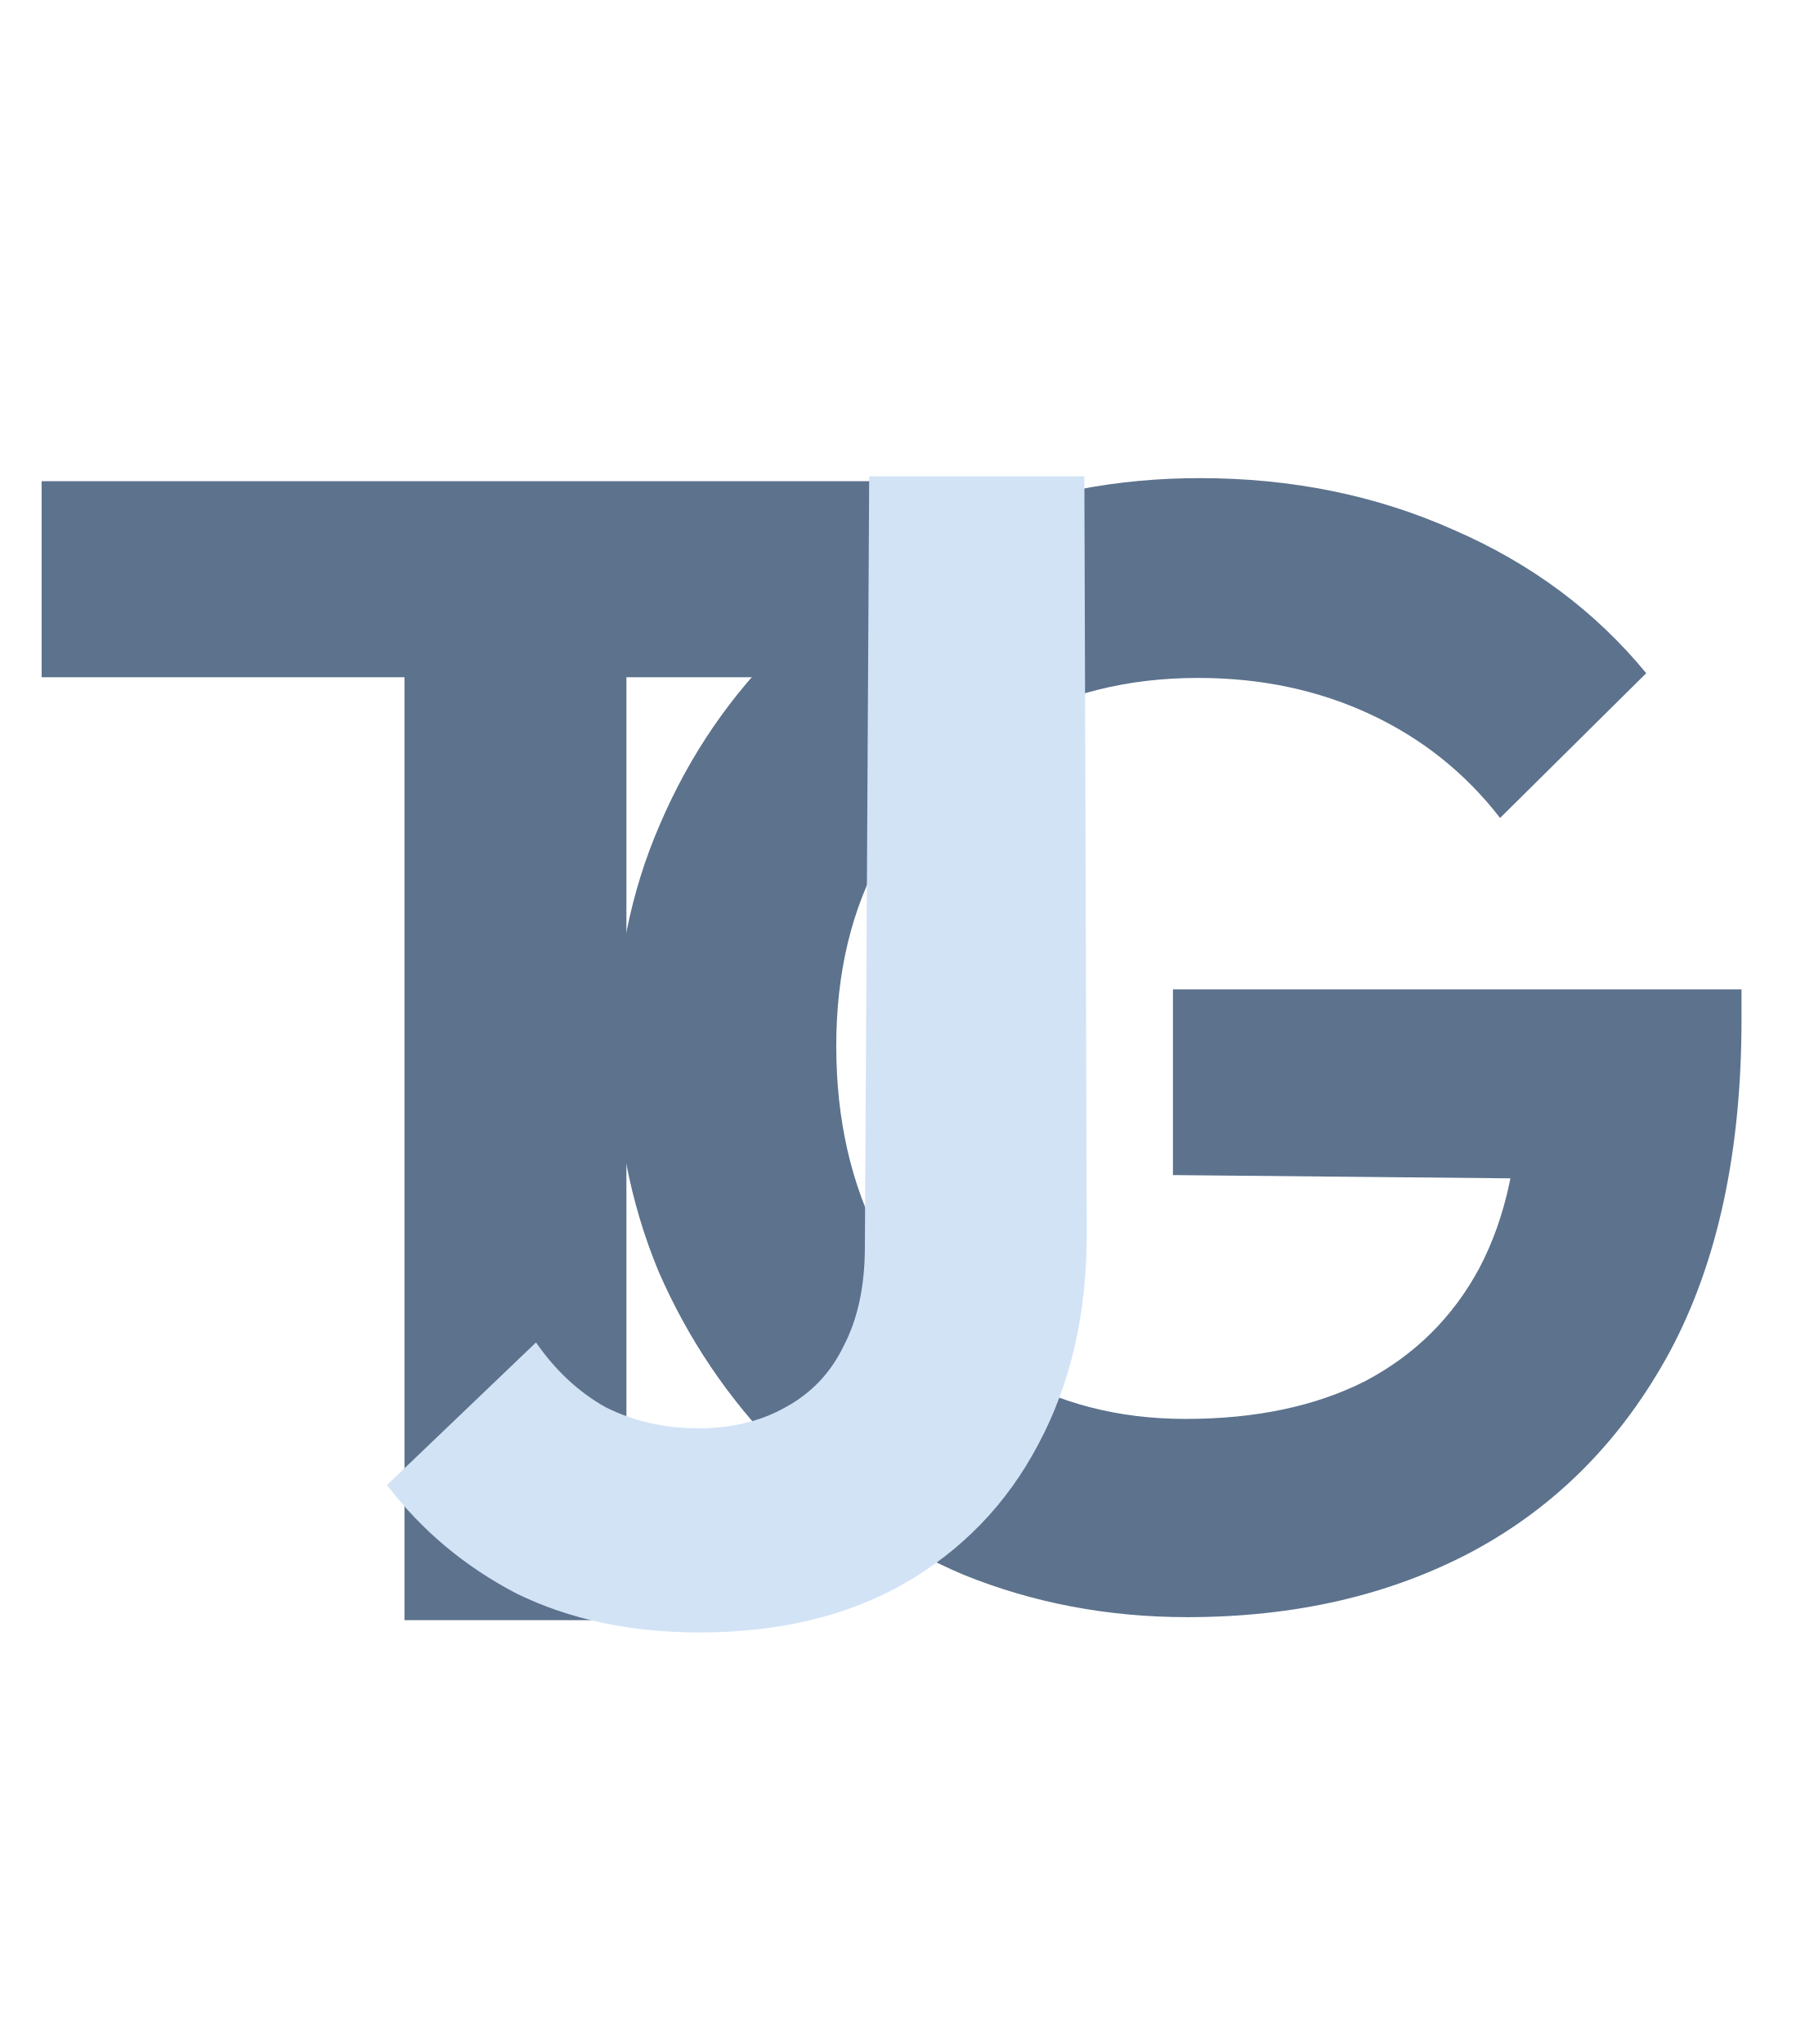
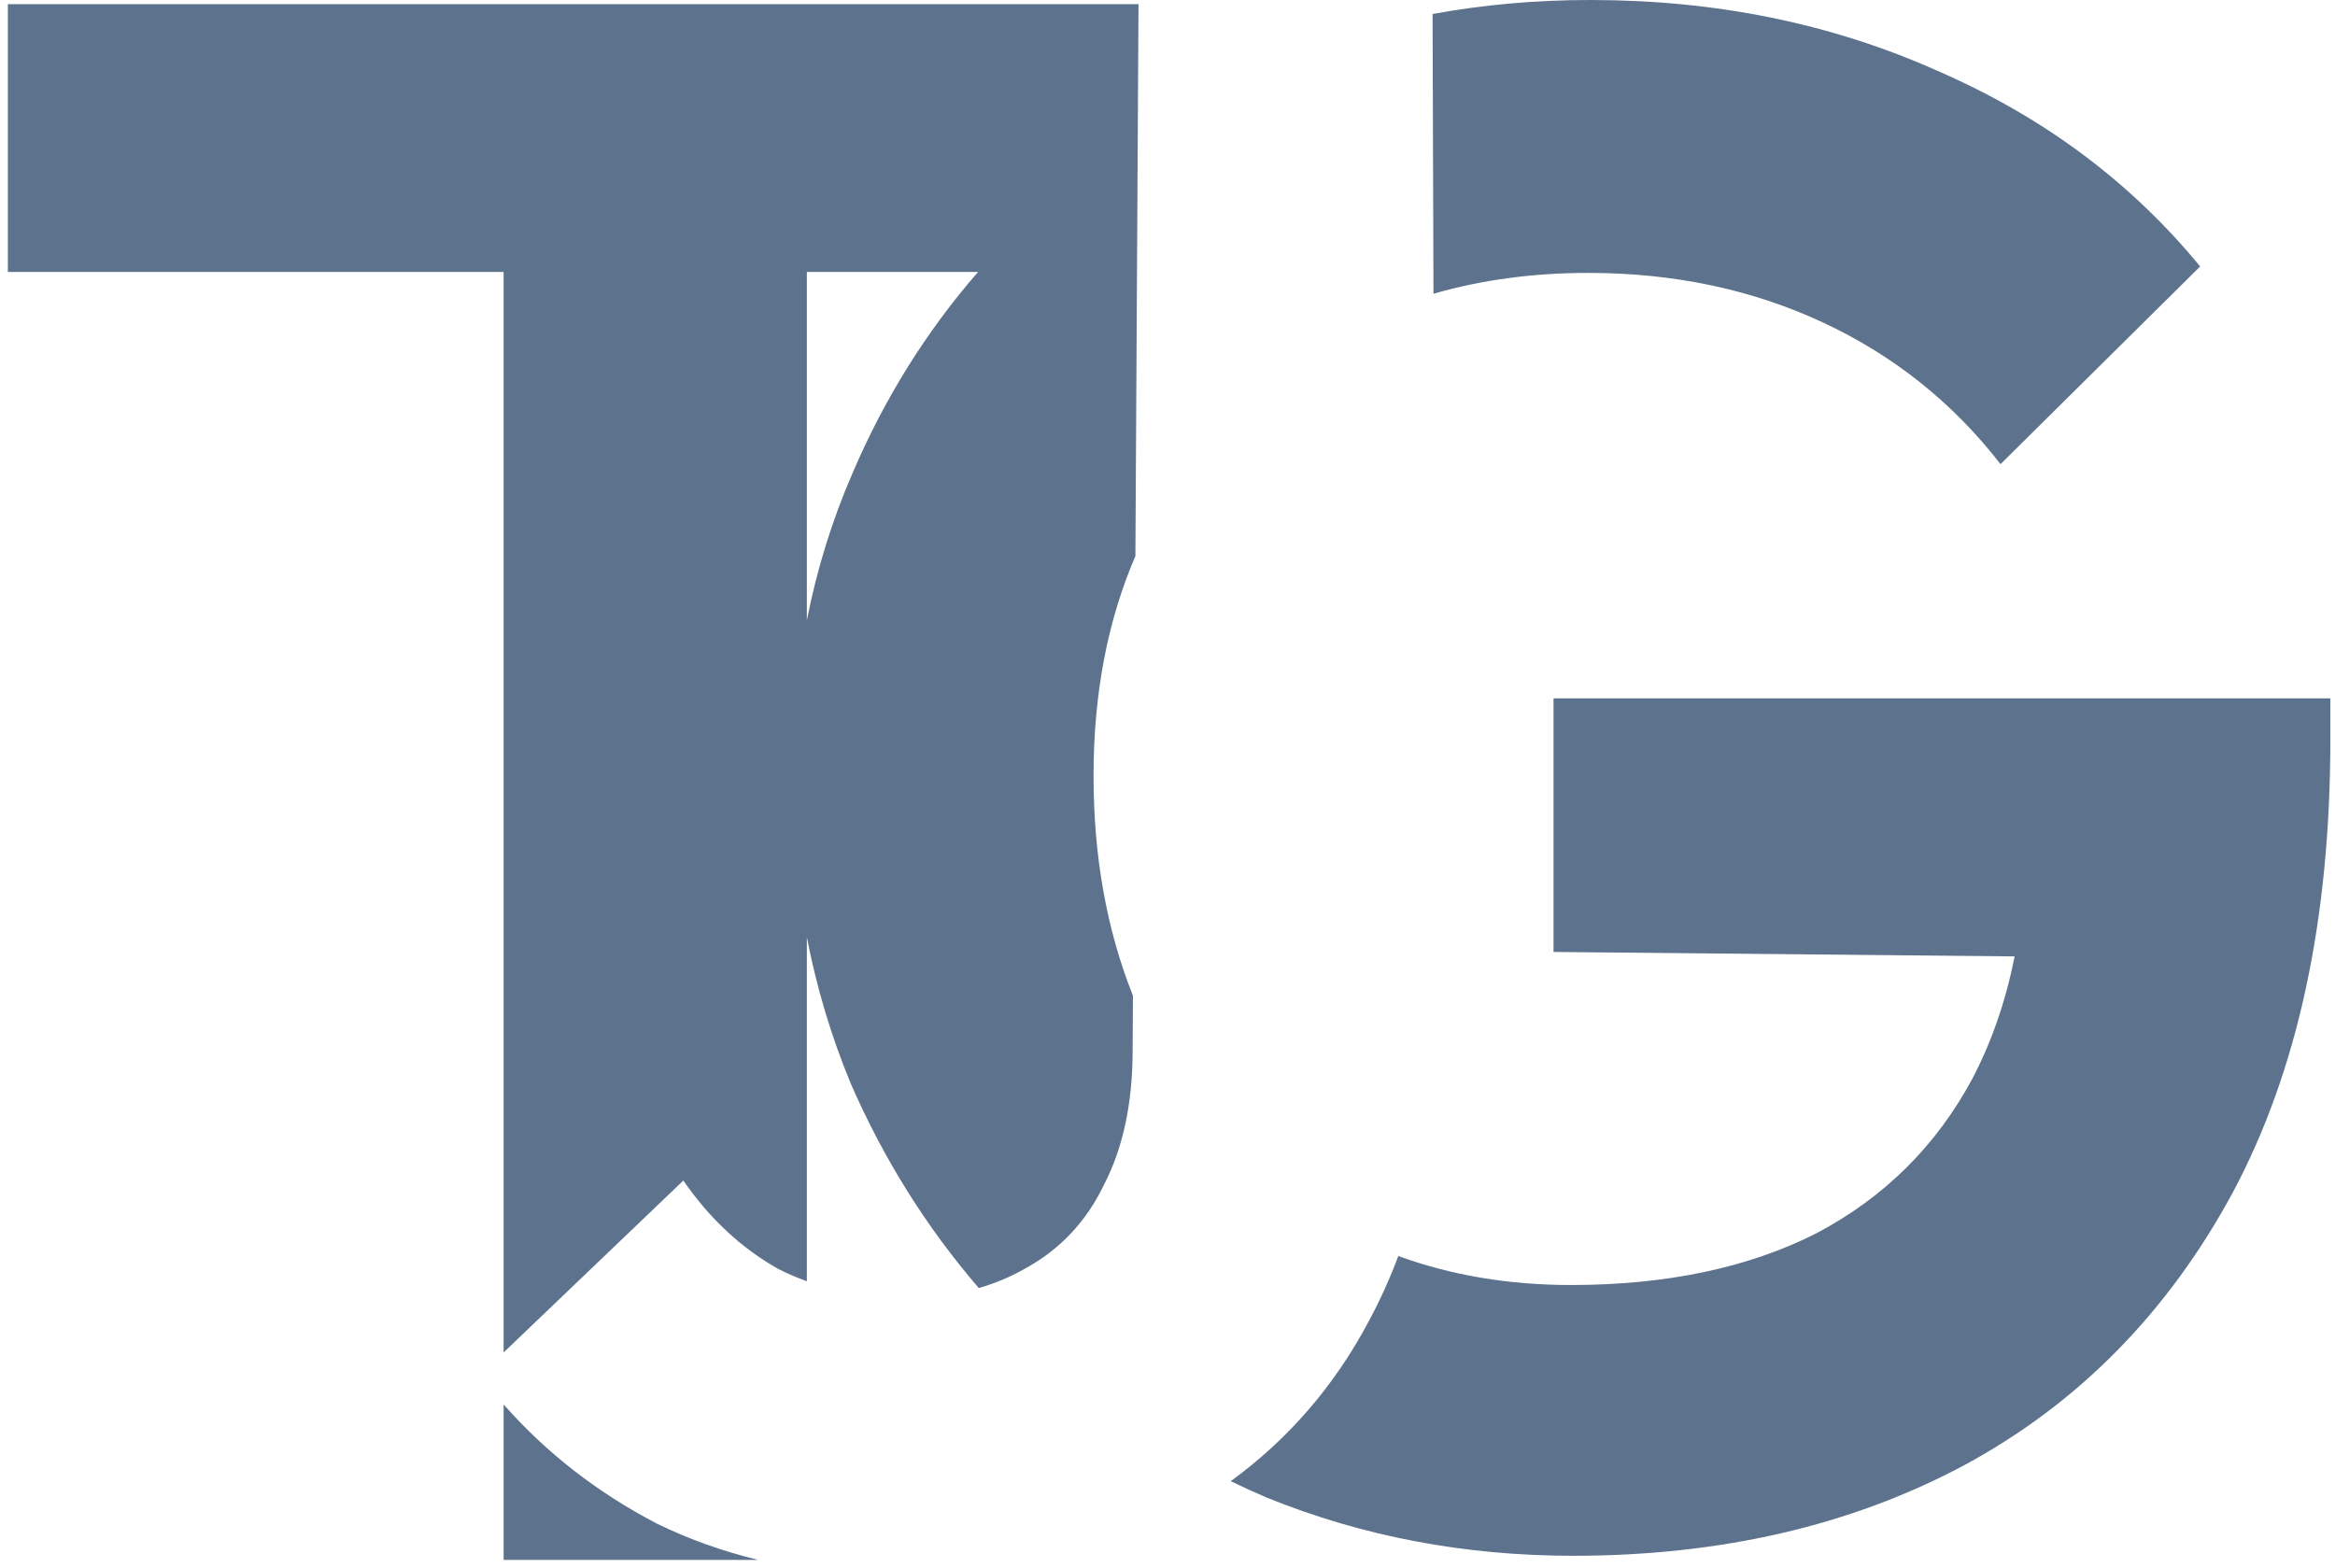
- <svg xmlns="http://www.w3.org/2000/svg" width="151" height="171" viewBox="0 0 151 171" fill="none">
-   <path d="M33.843 135.542V42.289H52.413V135.542H33.843ZM3.482 56.657V40.256H82.774V56.657H3.482Z" fill="#5C728D" />
-   <path d="M99.338 135.29C92.694 135.29 86.448 134.105 80.602 131.736C74.843 129.279 69.749 125.857 65.32 121.47C60.979 117.083 57.568 112.038 55.088 106.334C52.696 100.543 51.5 94.314 51.5 87.645C51.5 80.889 52.74 74.659 55.221 68.956C57.701 63.164 61.156 58.119 65.586 53.82C70.015 49.432 75.198 46.054 81.133 43.685C87.069 41.228 93.491 40 100.401 40C108.108 40 115.195 41.448 121.663 44.343C128.13 47.151 133.489 51.144 137.742 56.32L125.516 68.429C122.593 64.656 118.961 61.761 114.62 59.742C110.279 57.724 105.495 56.715 100.268 56.715C94.333 56.715 89.062 58.031 84.455 60.664C79.937 63.208 76.394 66.806 73.825 71.456C71.255 76.019 69.971 81.371 69.971 87.513C69.971 93.656 71.211 99.096 73.692 103.834C76.261 108.484 79.716 112.126 84.056 114.758C88.486 117.39 93.535 118.706 99.205 118.706C105.052 118.706 110.058 117.653 114.221 115.548C118.385 113.354 121.574 110.195 123.789 106.071C126.004 101.86 127.111 96.727 127.111 90.672L138.938 98.701L98.142 98.306V82.775H145.715V85.276C145.715 96.332 143.721 105.588 139.735 113.047C135.748 120.417 130.256 125.989 123.257 129.762C116.347 133.447 108.374 135.29 99.338 135.29Z" fill="#5C728D" />
-   <path d="M58.539 136.57C52.756 136.57 47.651 135.486 43.223 133.317C38.886 131.058 35.271 128.031 32.38 124.236L44.849 112.308C46.476 114.658 48.419 116.465 50.678 117.73C53.027 118.905 55.602 119.492 58.404 119.492C61.205 119.492 63.645 118.905 65.723 117.73C67.892 116.555 69.518 114.839 70.602 112.58C71.777 110.32 72.365 107.564 72.365 104.311L72.726 39.849H90.73L90.934 103.227C90.934 109.914 89.578 115.787 86.868 120.848C84.247 125.817 80.497 129.703 75.618 132.504C70.828 135.215 65.135 136.57 58.539 136.57Z" fill="#D3E3F6" />
+ <svg xmlns="http://www.w3.org/2000/svg" width="143" height="96" viewBox="0 0 143 96" fill="none">
+   <path d="M75.372 90.721C76.104 91.076 76.847 91.414 77.602 91.736C83.448 94.105 89.694 95.29 96.338 95.29C105.374 95.29 113.347 93.447 120.257 89.762C127.256 85.989 132.748 80.417 136.735 73.047C140.721 65.588 142.715 56.332 142.715 45.276V42.775H95.142V58.306L123.381 58.579C122.83 61.337 121.966 63.834 120.789 66.071C118.574 70.195 115.385 73.354 111.221 75.548C107.058 77.653 102.052 78.706 96.205 78.706C92.403 78.706 88.879 78.114 85.635 76.93C85.129 78.286 84.54 79.592 83.868 80.848C81.764 84.837 78.932 88.128 75.372 90.721Z" fill="#5C728D" />
+   <path fill-rule="evenodd" clip-rule="evenodd" d="M69.534 34.061C67.825 38.02 66.971 42.504 66.971 47.513C66.971 52.459 67.775 56.95 69.383 60.985L69.365 64.311C69.365 67.564 68.777 70.32 67.602 72.58C66.518 74.839 64.892 76.555 62.723 77.73C61.858 78.219 60.931 78.606 59.941 78.891C56.713 75.137 54.096 70.951 52.088 66.334C50.902 63.464 50.011 60.486 49.413 57.4V78.476C48.821 78.261 48.243 78.013 47.678 77.73C45.419 76.465 43.476 74.658 41.849 72.308L30.843 82.836V16.657H0.482V0.256H69.724L69.534 34.061ZM49.413 37.994C50.033 34.847 50.969 31.834 52.221 28.956C54.175 24.393 56.734 20.293 59.898 16.657H49.413V37.994Z" fill="#5C728D" />
+   <path d="M87.789 17.992C90.734 17.141 93.893 16.715 97.268 16.715C102.495 16.715 107.279 17.724 111.62 19.742C115.961 21.761 119.593 24.656 122.516 28.429L134.742 16.32C130.489 11.143 125.13 7.151 118.663 4.343C112.195 1.448 105.108 0 97.401 0C94.065 0 90.843 0.286 87.734 0.859L87.789 17.992Z" fill="#5C728D" />
+   <path d="M30.843 86.022V95.542H46.428C44.23 95.008 42.161 94.267 40.223 93.317C36.589 91.424 33.462 88.993 30.843 86.022Z" fill="#5C728D" />
</svg>
